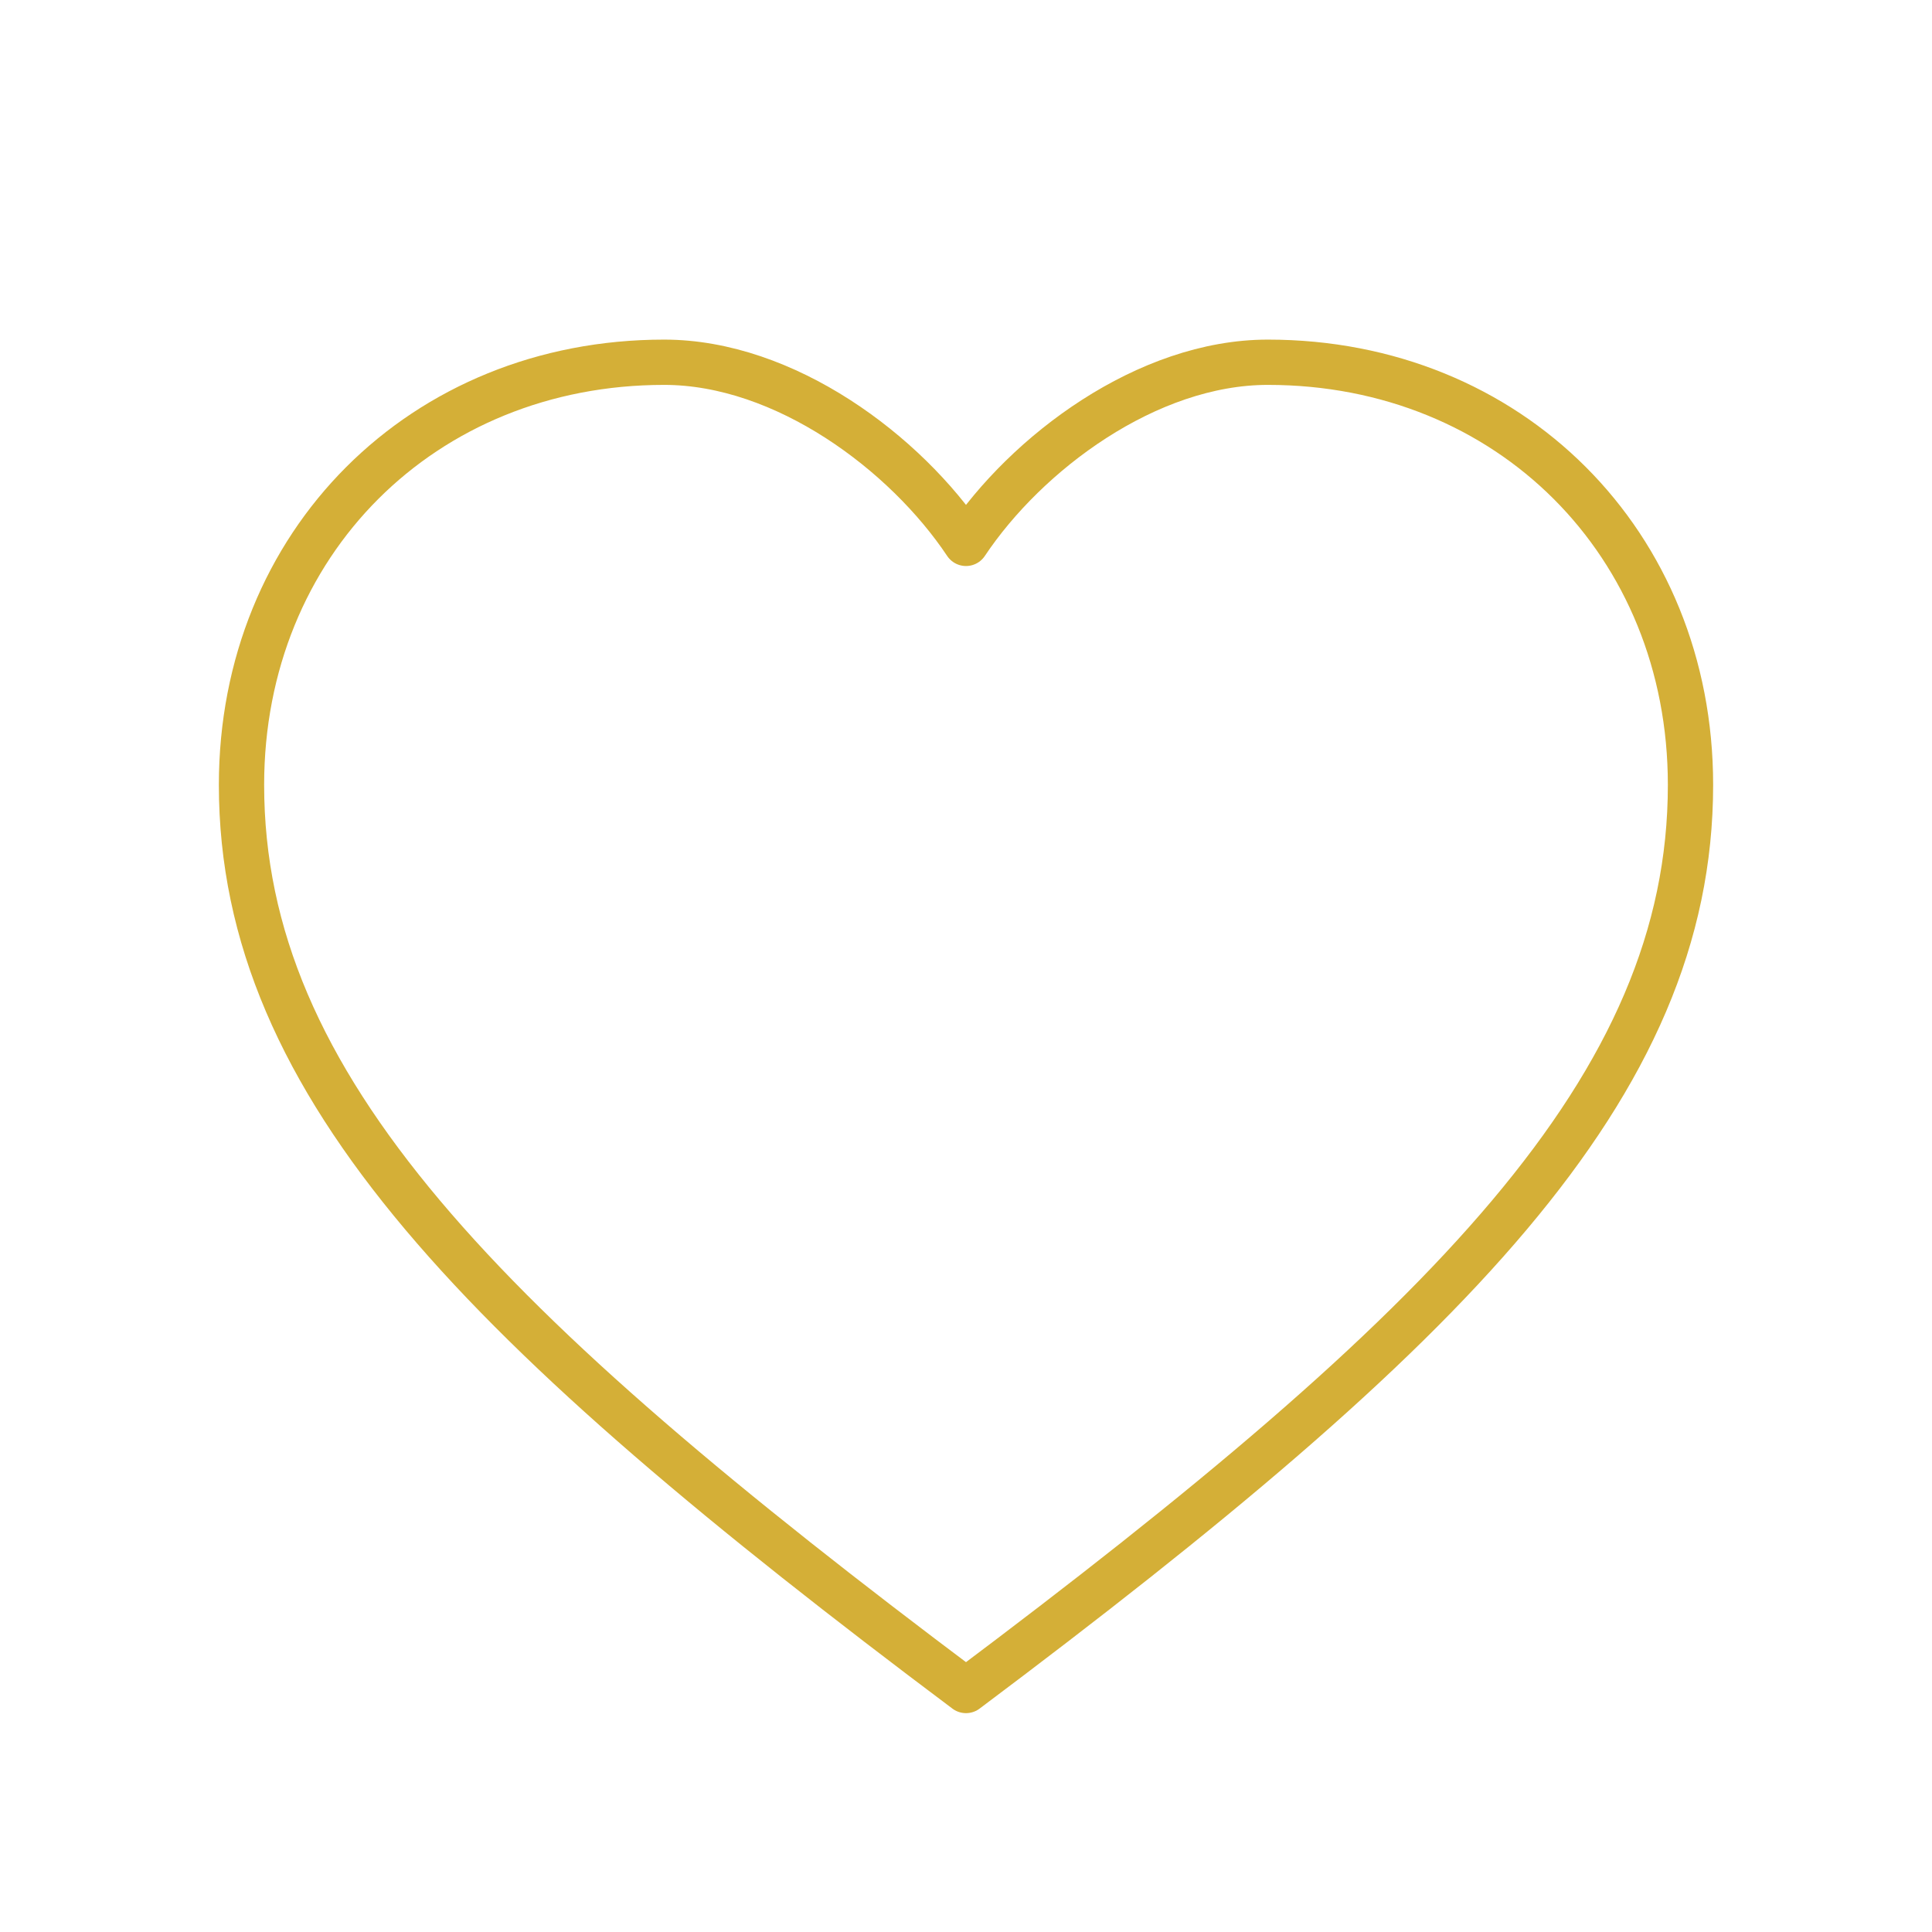
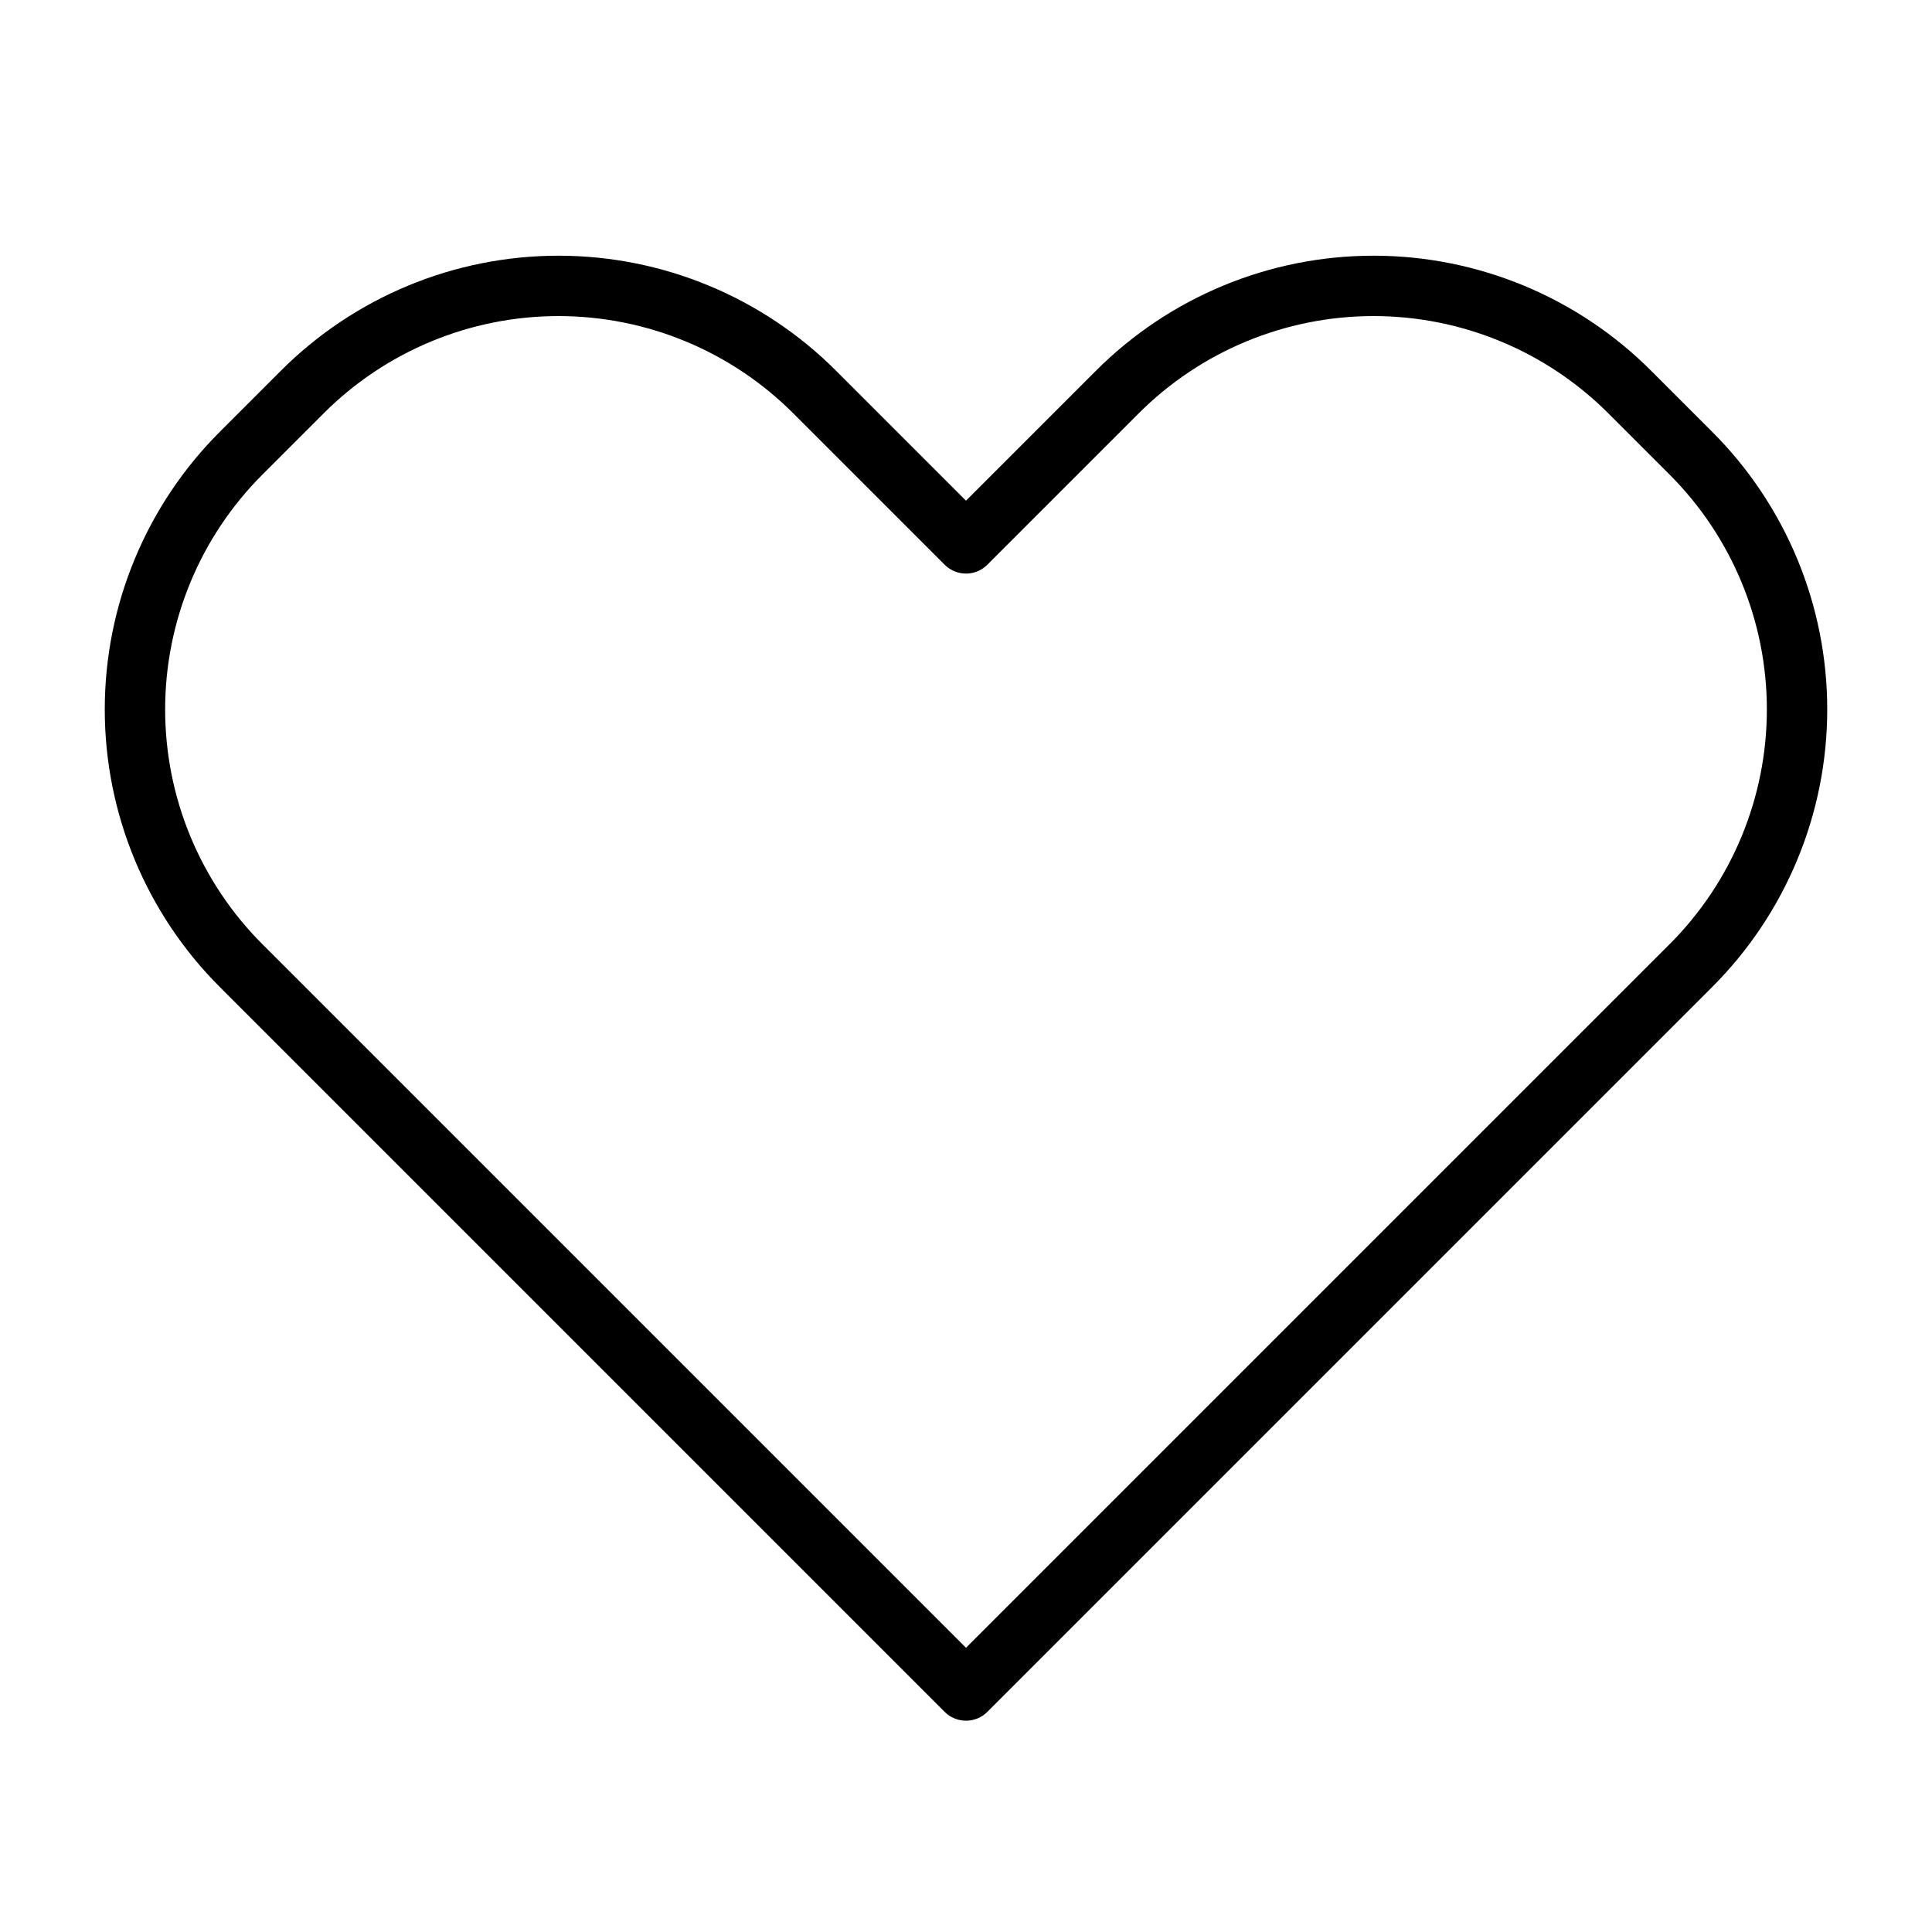
- <svg xmlns="http://www.w3.org/2000/svg" viewBox="0 0 64 64" fill="none" stroke="#D4AF37" stroke-width="1.5" stroke-linecap="round" stroke-linejoin="round">
-   <path d="M32 56c-16-12-24-20-24-30 0-8 6-14 14-14 4 0 8 3 10 6 2-3 6-6 10-6 8 0 14 6 14 14 0 10-8 18-24 30z" />
+ <svg xmlns="http://www.w3.org/2000/svg" viewBox="0 0 64 64" fill="none" stroke="currentColor" stroke-width="2" stroke-linecap="round" stroke-linejoin="round">
+   <path d="M32 56L8 32a12 12 0 0 1 0-17l2-2a12 12 0 0 1 17 0L32 18l5-5a12 12 0 0 1 17 0l2 2a12 12 0 0 1 0 17L32 56z" />
</svg>
